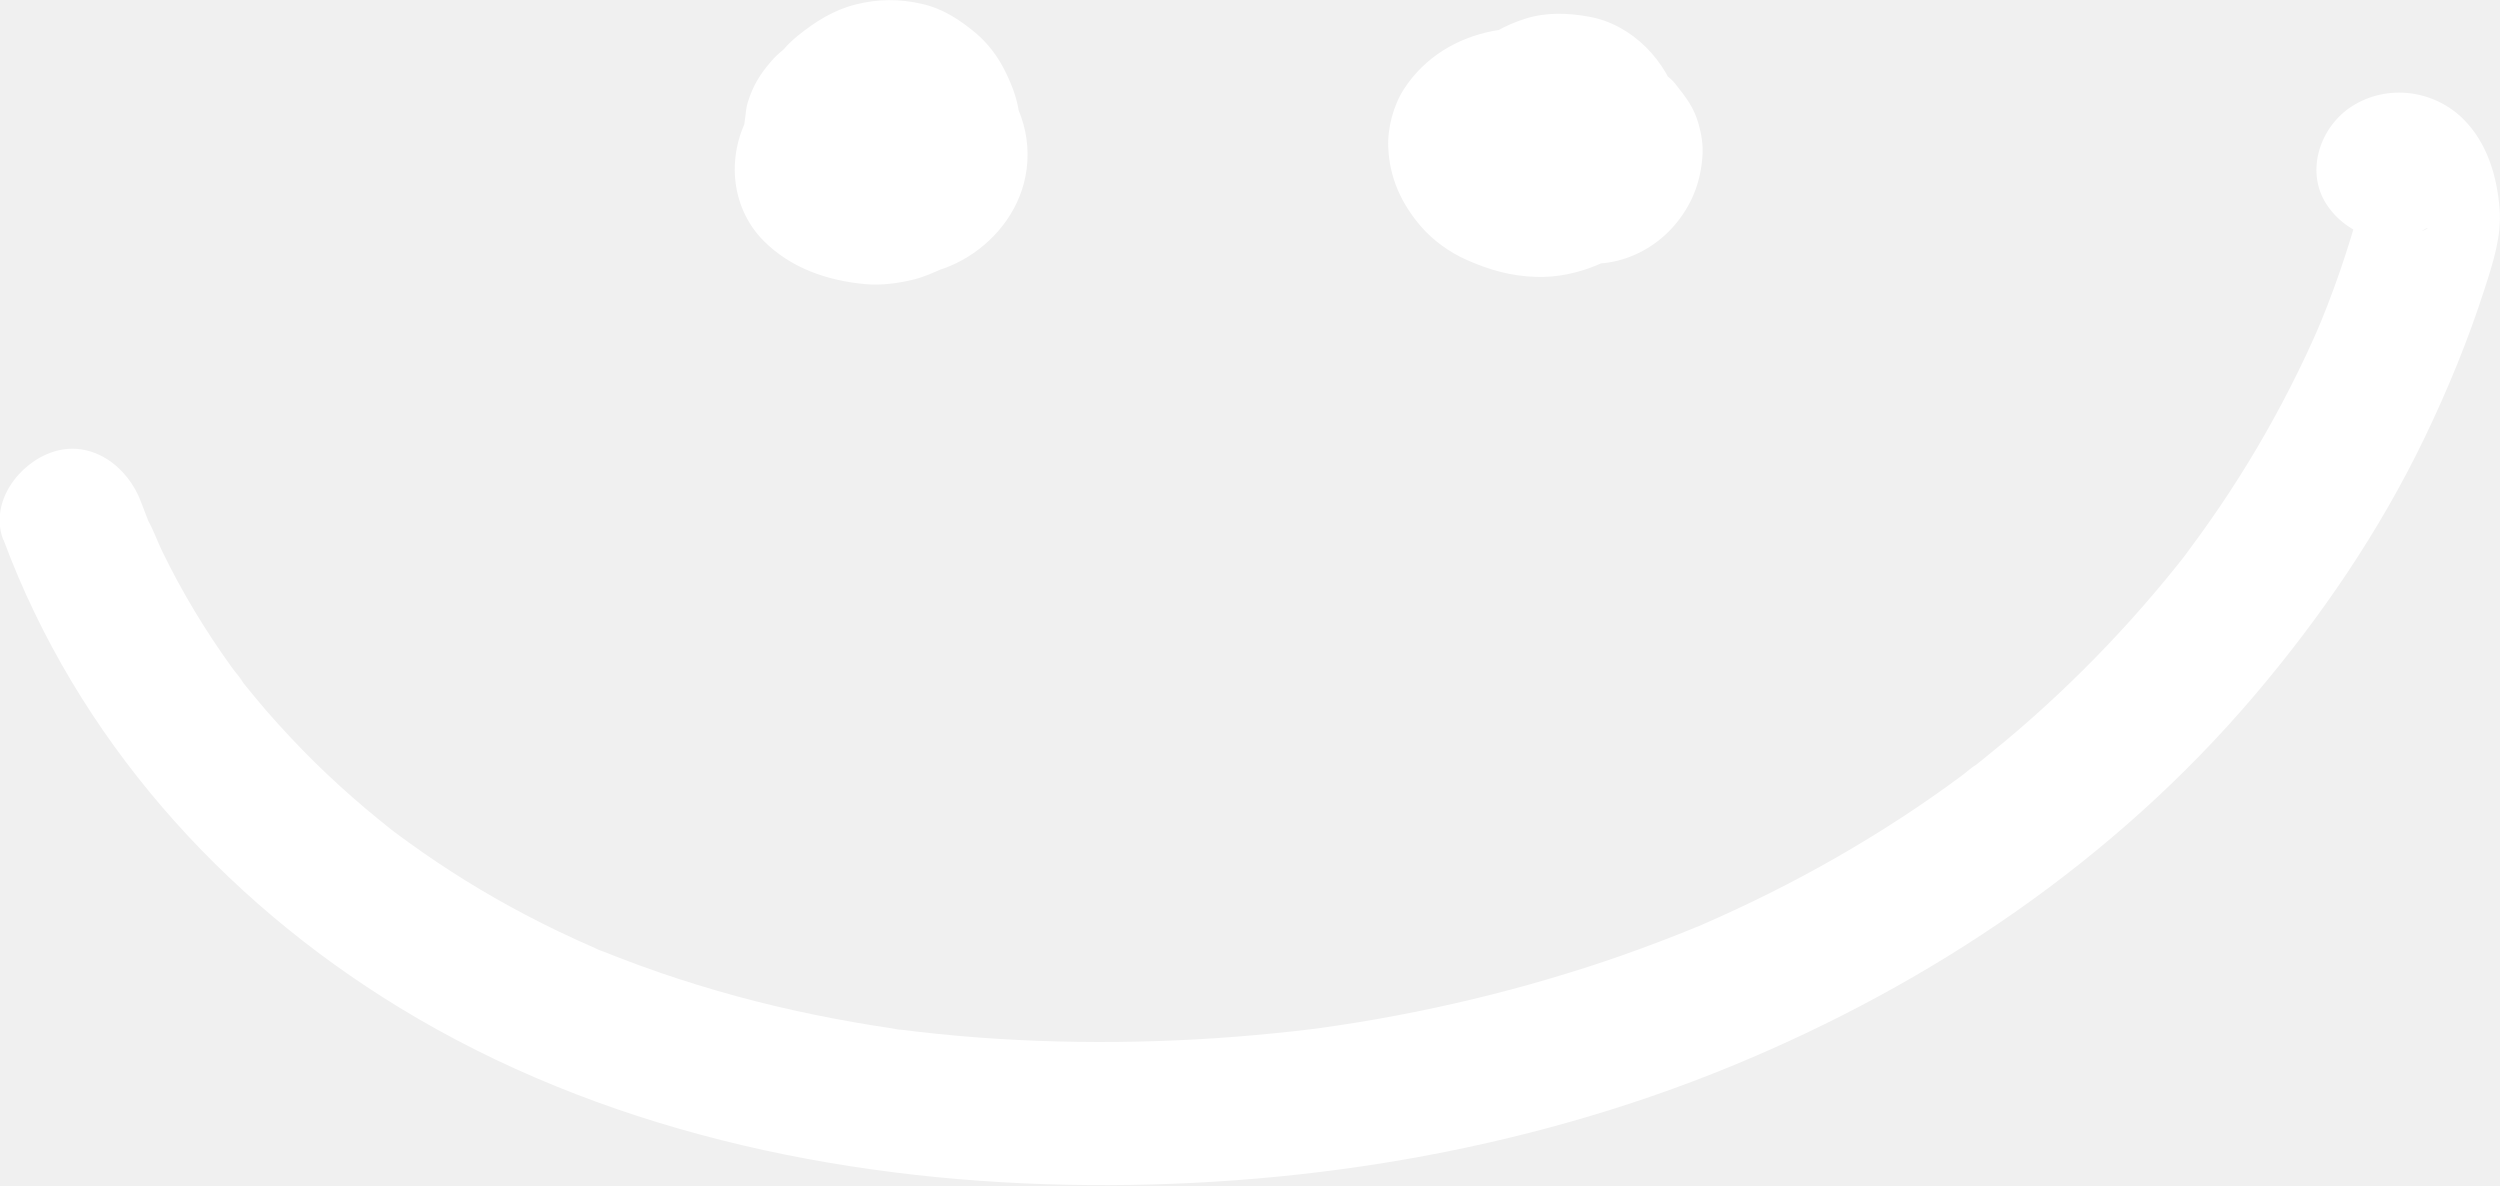
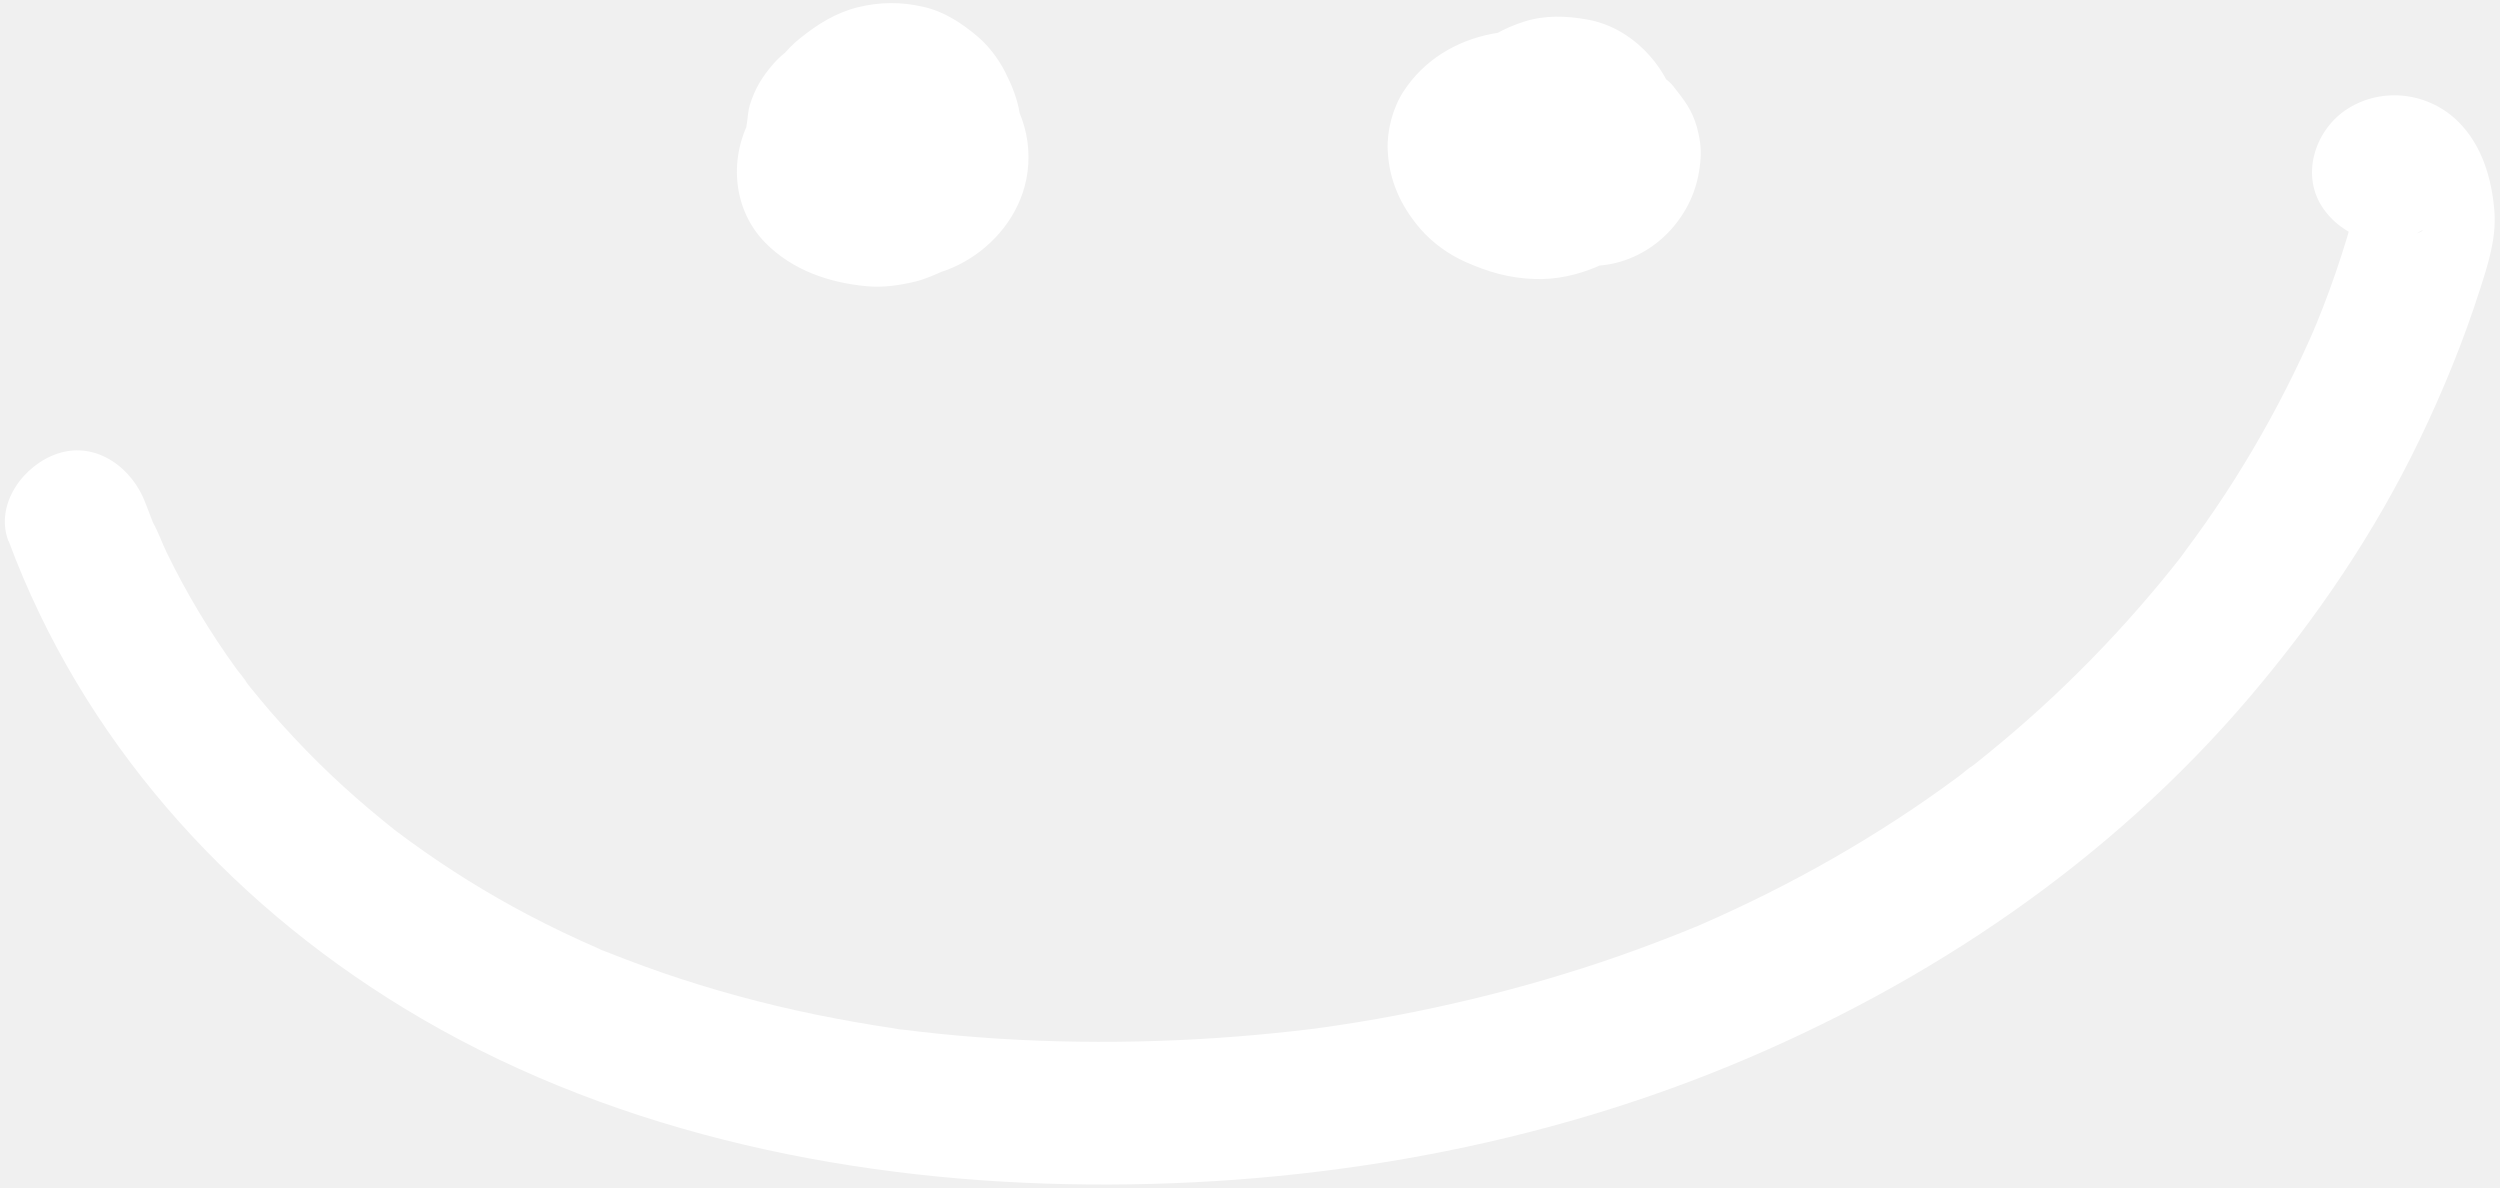
- <svg xmlns="http://www.w3.org/2000/svg" id="Capa_1" viewBox="0 0 196.92 93.35">
-   <defs>
-     <style>
-       .cls-1 {
-         fill: #fff;
-       }
-     </style>
-   </defs>
-   <path class="cls-1" d="M71.04,5.76c-1.99-.14-3.95.81-5.38,2.13-1.04.96-1.93,2.47-2.26,3.86-.45,1.95-.32,4.06.72,5.81.72,1.22,1.88,2.42,3.13,3.12,5.18,2.9,11.92-.71,13.39-6.21.41-1.52.4-3.18-.03-4.7-.45-1.61-1.23-2.84-2.29-4.1-.72-.86-1.68-1.59-2.64-2.17-1.02-.61-2.17-1.08-3.32-1.38-2.32-.6-5.02-.67-7.32.09-1.58.53-3.17,1.32-4.28,2.6-.9,1.04-1.46,1.95-1.87,3.28-.11.36-.14.79-.19,1.15-.06.45-.14.85-.11,1.3.25,3.97,3.04,7.45,6.9,8.51,1.92.53,4.1.42,5.99-.14,1.55-.45,3.05-1.19,4.44-2.01,1.71-1.01,2.79-2.87,2.79-4.86s-1.1-3.77-2.79-4.86c-2.56-1.64-5.35-3-8.46-3.06-3.43-.06-6.6,1.79-8.34,4.72-1.91,3.21-1.66,7.41,1.02,10.12,2.15,2.17,5.05,3.15,8.02,3.42,1.27.12,2.61-.07,3.84-.37.8-.2,1.56-.55,2.31-.88.4-.18.78-.38,1.14-.63,1.41-1,2.49-2.01,3.42-3.48.43-.69.73-1.48,1.02-2.23.14-.35.24-.72.31-1.09.34-1.85.33-3.15.04-4.99-.18-1.16-.64-2.27-1.17-3.3s-1.29-2.02-2.17-2.77c-1.26-1.06-2.63-1.96-4.26-2.33-1.76-.41-3.48-.4-5.23.04s-3.15,1.33-4.54,2.44c-2.27,1.8-3.82,5.03-3.58,7.95.13,1.51.54,2.87,1.65,3.98.98.98,2.58,1.71,3.98,1.65s2.96-.54,3.98-1.65c.96-1.05,1.77-2.51,1.65-3.98-.03-.31-.02-.62.02-.93l-.2,1.5c.06-.35.15-.68.28-1l-.57,1.34c.16-.36.36-.7.59-1.01l-.88,1.14c.3-.39.65-.73,1.04-1.03l-1.14.88c.4-.3.83-.54,1.29-.74l-1.34.57c.42-.17.85-.29,1.29-.36l-1.5.2c.44-.06.88-.06,1.33-.01l-1.5-.2c.36.05.69.14,1.03.27l-1.34-.57c.37.16.71.36,1.03.6l-1.14-.88c.31.25.58.52.83.83l-.88-1.14c.3.38.54.8.73,1.24l-.57-1.34c.22.54.37,1.09.45,1.67l-.2-1.5c.06.54.06,1.07,0,1.61l.2-1.5c-.07.53-.21,1.04-.41,1.54l.57-1.34c-.18.41-.4.79-.67,1.15l.88-1.14c-.27.34-.57.64-.9.91l1.14-.88c-.43.33-.88.59-1.37.81l1.34-.57c-.55.22-1.11.37-1.69.45l1.5-.2c-.64.08-1.28.08-1.91,0l1.5.2c-.64-.09-1.25-.26-1.85-.5l1.34.57c-.5-.22-.96-.49-1.4-.81l1.14.88c-.26-.2-.5-.41-.71-.66l.88,1.14c-.1-.13-.18-.27-.25-.41l.57,1.34c-.08-.18-.13-.37-.17-.56l.2,1.5c-.03-.24-.03-.47,0-.72l-.2,1.5c.04-.29.12-.57.23-.84l-.57,1.34c.14-.32.31-.62.52-.91l-.88,1.14c.22-.28.47-.54.74-.76l-1.14.88c.28-.22.58-.39.91-.53l-1.34.57c.27-.1.53-.16.82-.21l-1.5.2c.5-.06.99-.05,1.49.02l-1.5-.2c.63.1,1.22.29,1.81.53l-1.34-.57c1.08.46,2.08,1.07,3.06,1.7V7.18c-.7.41-1.41.79-2.15,1.11l1.34-.57c-.68.27-1.37.48-2.1.58l1.5-.2c-.46.05-.91.05-1.37,0l1.5.2c-.31-.05-.61-.13-.9-.24l1.34.57c-.32-.14-.62-.31-.9-.53l1.14.88c-.28-.22-.52-.46-.74-.73l.88,1.14c-.21-.28-.37-.56-.51-.87l.57,1.34c-.08-.22-.14-.44-.19-.67l.2,1.5c-.03-.23-.03-.45,0-.68l-.2,1.5c.04-.24.1-.45.19-.67l-.57,1.34c.09-.19.2-.36.33-.53l-.88,1.14c.14-.16.28-.31.44-.44l-1.14.88c.3-.23.62-.41.97-.57l-1.34.57c.55-.22,1.11-.36,1.7-.43l-1.5.2c.67-.08,1.34-.07,2.02,0l-1.5-.2c.72.1,1.42.28,2.09.56l-1.34-.57c.52.22,1,.5,1.46.84l-1.14-.88c.36.28.68.59.97.95l-.88-1.14c.25.33.45.67.62,1.04l-.57-1.34c.14.34.24.68.29,1.04l-.2-1.5c.03.29.03.56-.01.84l.2-1.5c-.05.28-.12.54-.23.81l.57-1.34c-.15.34-.33.65-.56.94l.88-1.14c-.26.32-.55.61-.88.86l1.14-.88c-.3.22-.61.4-.94.55l1.34-.57c-.32.14-.65.23-1,.29l1.5-.2c-.26.03-.51.04-.77,0l1.5.2c-.22-.03-.42-.09-.62-.16l1.34.57c-.17-.08-.33-.16-.48-.27l1.14.88c-.25-.2-.46-.43-.67-.68l.88,1.14c-.09-.13-.17-.26-.24-.4l.57,1.34c-.06-.15-.1-.29-.12-.44l.2,1.5c-.02-.2-.03-.39,0-.59l-.2,1.5c.03-.24.09-.47.18-.7l-.57,1.34c.1-.22.21-.43.36-.63l-.88,1.14c.13-.16.26-.29.41-.42l-1.14.88c.16-.12.32-.21.5-.29l-1.34.57c.15-.05.29-.09.45-.11l-1.5.2c.12,0,.24,0,.36,0,1.38.1,3.03-.7,3.98-1.65s1.71-2.58,1.65-3.98-.54-2.96-1.65-3.98-2.42-1.54-3.98-1.65h0Z" />
-   <path class="cls-1" d="M125.97,3.67c-5.1-2.69-12.11-1.7-15.38,3.34-.83,1.28-1.31,3.07-1.24,4.6.1,2.4,1.03,4.43,2.58,6.23.95,1.1,2.24,2.03,3.57,2.62,1.8.8,3.47,1.28,5.46,1.35,1.72.06,3.39-.31,4.96-.98,1.48-.63,2.9-1.51,3.92-2.78,1.1-1.38,2.03-2.85,2.41-4.61s.44-3.58-.05-5.37c-.89-3.26-3.61-6.13-7.01-6.75-1.69-.31-3.41-.37-5.07.16-1.51.48-3.06,1.29-4.14,2.48-1.49,1.64-2.49,3.76-2.41,6.02s1.03,4.39,2.61,6.02c1.17,1.2,2.89,2.26,4.56,2.56,1.37.25,2.68.34,4.05-.04s2.33-1.04,3.44-1.95l-2.48,1.45c1.2-.46,1.93-.75,2.86-1.67.73-.74,1.39-1.81,1.65-2.83.46-1.87.17-3.59-.65-5.3-.55-1.16-1.61-2.22-2.71-2.86-2-1.15-4.53-1.16-6.52,0-3.28,1.92-3.6,6.26-1.42,9.08,1.52,1.96,3.82,3.01,6.31,2.68s4.35-1.83,5.29-4.06c.84-1.98.86-4.41-.39-6.26-1.48-2.18-3.77-3.14-6.35-2.59-1.99.43-3.57,1.78-4.69,3.4-.92,1.32-1.22,2.77-1.39,4.33-.33,3.09,1.35,6.27,4.02,7.82,3.58,2.08,7.99.78,10.42-2.36,1.18-1.52,1.79-3.19,1.92-5.12.06-.82-.07-1.67-.29-2.46-.39-1.39-.99-2.12-1.86-3.23s-2.7-1.65-3.98-1.65c-1.38,0-3.03.61-3.98,1.65s-1.71,2.48-1.65,3.98l.2,1.5c.27.95.75,1.78,1.45,2.48l.09.12-.88-1.14c.11.16.2.32.27.5l-.57-1.34c.06.18.1.35.13.54l-.2-1.5c.02.24.02.46-.01.69l.2-1.5c-.04.24-.1.46-.19.69l.57-1.34c-.14.32-.3.6-.51.88l.88-1.14c-.19.23-.39.43-.62.61l1.14-.88c-.19.14-.39.26-.61.36l1.34-.57c-.22.09-.43.15-.67.18l1.5-.2c-.19.02-.37.01-.56,0l1.5.2c-.19-.03-.36-.08-.54-.15l1.34.57c-.15-.07-.29-.15-.43-.25l1.14.88c-.16-.13-.3-.26-.43-.42l.88,1.14c-.12-.17-.22-.34-.31-.52l.57,1.34c-.11-.27-.19-.55-.23-.84l.2,1.5c-.04-.34-.04-.68,0-1.02l-.2,1.5c.05-.3.13-.57.24-.85l-.57,1.34c.1-.23.23-.44.38-.63l-.88,1.14c.13-.16.27-.3.43-.42l-1.14.88c.13-.1.27-.18.42-.25l-1.34.57c.16-.07.32-.11.48-.15l-6.35-2.59c.06.08.11.16.15.25l-.57-1.34c.04.09.06.18.07.28l-.2-1.5c.01.1.01.19,0,.29l.2-1.5c-.02.15-.06.28-.11.43l.57-1.34c-.04.09-.09.17-.15.25l.88-1.14c-.06.08-.12.15-.2.21l1.14-.88c-.07.06-.16.11-.25.15l1.34-.57c-.1.04-.2.07-.3.08l1.5-.2c-.11.01-.22,0-.33-.02l1.5.2-.16-.04,1.34.57c-.17-.07-.29-.14-.43-.25l1.14.88c-.09-.07-.16-.16-.23-.25l.88,1.14c-.06-.09-.12-.19-.15-.29l.57,1.34-.04-.16.2,1.5c-.02-.11-.03-.22-.01-.33l-2.79,4.86.1-.06-1.34.57c.11-.04.19-.07.31-.09l-1.5.2c.07,0,.13,0,.2,0l-1.5-.2c.07.01.13.03.19.06l-1.34-.57c.1.05.18.1.27.16l-1.14-.88c.09.07.16.15.23.23l-.88-1.14c.12.16.21.31.29.49l-.57-1.34c.05.14.09.29.12.44l-.2-1.5c.01.11.01.21,0,.32l.2-1.5c-.02.11-.04.2-.07.3l.57-1.34c-.03.06-.06.12-.1.17l.88-1.14c-.04.05-.09.1-.14.15l1.14-.88c-.06.05-.12.08-.19.11l1.34-.57c-1.22.47-1.7.76-2.71,1.59l1.14-.88c-.16.12-.33.21-.51.29l1.34-.57c-.18.07-.36.12-.54.15l1.5-.2c-.24.03-.47.03-.71.01l1.5.2c-.34-.05-.66-.14-.98-.27l1.34.57c-.28-.13-.53-.28-.78-.46l1.14.88c-.28-.22-.53-.47-.75-.75l.88,1.14c-.18-.24-.33-.5-.45-.77l.57,1.34c-.09-.23-.15-.46-.19-.71l.2,1.5c-.03-.25-.03-.49,0-.74l-.2,1.5c.04-.25.11-.47.21-.71l-.57,1.34c.1-.21.22-.41.36-.6l-.88,1.14c.18-.22.37-.41.58-.59l-1.14.88c.27-.2.54-.36.85-.5l-1.34.57c.4-.17.82-.28,1.25-.34l-1.5.2c.39-.04.77-.04,1.16.01l-1.5-.2c.34.05.66.14.97.26l-1.34-.57c.31.14.6.3.87.5l-1.14-.88c.24.2.45.42.64.67l-.88-1.14c.19.27.35.55.48.85l-.57-1.34c.14.36.24.72.3,1.1l-.2-1.5c.06.5.06.99,0,1.49l.2-1.5c-.07.45-.19.87-.36,1.29l.57-1.34c-.18.42-.4.8-.66,1.17l.88-1.14c-.28.36-.6.68-.96.96l1.14-.88c-.36.26-.74.48-1.15.66l1.34-.57c-.53.22-1.07.36-1.64.44l1.5-.2c-.64.07-1.27.07-1.91-.02l1.5.2c-.64-.1-1.26-.27-1.86-.51l1.34.57c-.54-.24-1.04-.52-1.51-.87l1.14.88c-.36-.29-.69-.59-.98-.95l.88,1.14c-.24-.31-.43-.63-.6-.98l.57,1.34c-.12-.3-.2-.6-.25-.92l.2,1.5c-.03-.27-.03-.54,0-.81l-.2,1.5c.04-.25.1-.49.19-.73l-.57,1.34c.12-.27.26-.51.44-.74l-.88,1.14c.19-.23.4-.43.64-.62l-1.14.88c.36-.27.75-.49,1.17-.67l-1.34.57c.54-.22,1.1-.36,1.67-.44l-1.5.2c.65-.08,1.29-.08,1.94,0l-1.5-.2c.54.08,1.06.21,1.56.41l-1.34-.57c.18.08.35.16.52.25,1.33.7,2.87.97,4.34.57,1.3-.36,2.72-1.37,3.36-2.59.69-1.31,1.04-2.89.57-4.34-.44-1.36-1.28-2.67-2.59-3.36h0Z" />
-   <path class="cls-1" d="M.28,42.53c5.78,15.54,17.13,28.28,31.22,36.86,15.68,9.56,34.29,13.56,52.49,13.93,17.78.36,35.93-2.57,52.41-9.35,15.74-6.48,30.09-16.15,41.17-29.18,5.27-6.2,9.89-12.99,13.42-20.33,1.84-3.82,3.46-7.77,4.75-11.81.64-1.99,1.31-4.05,1.15-6.18-.2-2.57-.97-5.2-2.84-7.07-2.32-2.32-6-2.81-8.79-1.03-2.48,1.58-3.71,5.07-2.02,7.7,1.6,2.48,5.04,3.71,7.7,2.02.49-.31.36.01-.69.26-.79.18-2.12.13-2.87-.18-.47-.19-.91-.44-1.29-.8-.03-.03-.82-1.27-.44-.56.41.78-.33-1.25-.12-.33.04.18.1.4.16.58.24.73-.11-.4-.06-.59-.06.24-.03.81.01,1.07.09.49.03-.71.1-.77-.07.06-.14.53-.18.65-.25.88-.52,1.74-.8,2.61-.58,1.79-1.23,3.56-1.94,5.3-.07.17-.17.36-.22.54,0,0,.44-1.03.19-.45-.18.42-.36.83-.55,1.25-.4.89-.81,1.77-1.24,2.64-1.6,3.26-3.4,6.42-5.39,9.46-1,1.52-2.04,3.01-3.13,4.47-.27.36-.53.75-.82,1.09,0,0,.67-.86.28-.37-.16.2-.32.41-.48.61-.57.71-1.15,1.42-1.74,2.11-2.4,2.83-4.97,5.53-7.68,8.07-1.33,1.25-2.7,2.46-4.1,3.63-.65.54-1.31,1.08-1.97,1.61-.2.16-.41.32-.61.48-.49.39.36-.28.37-.28-.44.25-.84.64-1.25.94-6.32,4.68-13.21,8.58-20.42,11.71-.27.12-.53.24-.8.34.04-.02.94-.38.34-.15-.47.19-.94.39-1.41.57-1.01.4-2.03.79-3.05,1.16-1.91.7-3.84,1.35-5.79,1.94-3.9,1.2-7.85,2.19-11.85,3-2,.4-4.01.76-6.03,1.06-.5.08-1.01.15-1.51.22-.13.02-.87.13-.12.02.8-.12-.14.02-.34.04-1.01.13-2.03.24-3.04.34-4.13.42-8.29.65-12.44.69s-8.39-.11-12.57-.48c-1.05-.09-2.09-.2-3.13-.32-.45-.05-.89-.11-1.34-.16-.32-.04-1.03,0,.16.02-.29,0-.6-.08-.89-.13-2.07-.3-4.14-.67-6.19-1.09-4.09-.84-8.14-1.94-12.09-3.3-.99-.34-1.97-.7-2.94-1.07-.49-.19-.97-.38-1.46-.57-.2-.08-.44-.15-.62-.25.64.37.47.2-.1-.05-1.87-.81-3.71-1.69-5.51-2.64-3.18-1.67-6.24-3.57-9.16-5.68-.36-.26-.73-.53-1.09-.8-.15-.12-.31-.23-.46-.35-.61-.46.82.65.22.17-.7-.57-1.4-1.12-2.09-1.71-1.37-1.16-2.7-2.37-3.98-3.63s-2.59-2.66-3.81-4.06c-.54-.63-1.07-1.27-1.59-1.91-.12-.15-.24-.3-.36-.45-.62-.77.11.11.18.23-.24-.43-.62-.83-.91-1.23-2.09-2.89-3.94-5.95-5.5-9.16-.39-.79-.68-1.67-1.12-2.43,0,0,.43,1.05.2.46-.07-.18-.15-.35-.22-.53-.19-.48-.37-.95-.55-1.43-1.02-2.75-3.85-4.92-6.92-3.93-2.69.87-5.03,3.97-3.93,6.92H.28Z" />
+ <svg xmlns="http://www.w3.org/2000/svg" width="200px" height="95px" viewBox="0 0 201 95" version="1.1">
+   <g id="surface1">
+     <path style=" stroke:none;fill-rule:nonzero;fill:rgb(100%,100%,100%);fill-opacity:1;" d="M 72.629 5.863 C 70.605 5.719 68.613 6.688 67.16 8.031 C 66.102 9.008 65.199 10.543 64.863 11.957 C 64.406 13.941 64.535 16.09 65.594 17.871 C 66.324 19.113 67.504 20.332 68.777 21.047 C 74.043 23.996 80.891 20.324 82.387 14.727 C 82.805 13.18 82.793 11.488 82.355 9.941 C 81.898 8.305 81.105 7.051 80.027 5.77 C 79.297 4.895 78.32 4.152 77.344 3.562 C 76.309 2.941 75.141 2.461 73.969 2.156 C 71.613 1.547 68.867 1.477 66.527 2.25 C 64.922 2.789 63.309 3.594 62.18 4.895 C 61.266 5.953 60.695 6.879 60.277 8.234 C 60.168 8.598 60.137 9.035 60.086 9.402 C 60.023 9.859 59.941 10.27 59.973 10.727 C 60.227 14.766 63.062 18.309 66.988 19.387 C 68.938 19.926 71.152 19.812 73.074 19.246 C 74.652 18.785 76.176 18.035 77.59 17.199 C 79.328 16.172 80.426 14.277 80.426 12.254 C 80.426 10.227 79.305 8.418 77.59 7.309 C 74.988 5.637 72.152 4.254 68.988 4.191 C 65.504 4.133 62.281 6.016 60.512 8.996 C 58.57 12.262 58.824 16.539 61.547 19.297 C 63.734 21.504 66.684 22.5 69.699 22.777 C 70.992 22.898 72.355 22.703 73.605 22.398 C 74.418 22.195 75.191 21.84 75.953 21.504 C 76.359 21.32 76.746 21.117 77.109 20.863 C 78.543 19.844 79.641 18.816 80.586 17.32 C 81.023 16.617 81.328 15.816 81.625 15.051 C 81.766 14.695 81.867 14.32 81.938 13.941 C 82.285 12.059 82.273 10.738 81.98 8.863 C 81.797 7.684 81.328 6.555 80.789 5.504 C 80.25 4.457 79.48 3.449 78.586 2.688 C 77.305 1.609 75.91 0.691 74.254 0.316 C 72.465 -0.102 70.719 -0.09 68.938 0.355 C 67.16 0.805 65.738 1.711 64.324 2.84 C 62.016 4.672 60.441 7.957 60.684 10.93 C 60.816 12.465 61.234 13.852 62.363 14.98 C 63.359 15.977 64.984 16.719 66.406 16.66 C 67.832 16.598 69.418 16.109 70.453 14.98 C 71.43 13.91 72.254 12.426 72.129 10.93 C 72.098 10.613 72.109 10.301 72.152 9.984 L 71.945 11.512 C 72.008 11.152 72.098 10.816 72.23 10.492 L 71.652 11.855 C 71.816 11.488 72.02 11.145 72.254 10.828 L 71.359 11.988 C 71.664 11.59 72.02 11.246 72.414 10.941 L 71.258 11.836 C 71.664 11.531 72.098 11.285 72.566 11.082 L 71.203 11.664 C 71.633 11.488 72.07 11.367 72.516 11.297 L 70.992 11.5 C 71.438 11.438 71.887 11.438 72.344 11.488 L 70.82 11.285 C 71.184 11.336 71.52 11.43 71.867 11.562 L 70.504 10.98 C 70.879 11.145 71.227 11.348 71.551 11.59 L 70.391 10.695 C 70.707 10.949 70.98 11.227 71.234 11.539 L 70.34 10.379 C 70.645 10.766 70.891 11.195 71.082 11.641 L 70.504 10.277 C 70.727 10.828 70.879 11.387 70.961 11.977 L 70.758 10.453 C 70.82 11 70.82 11.539 70.758 12.09 L 70.961 10.562 C 70.891 11.102 70.746 11.621 70.543 12.129 L 71.125 10.766 C 70.941 11.184 70.719 11.57 70.441 11.938 L 71.336 10.777 C 71.062 11.125 70.758 11.43 70.422 11.703 L 71.582 10.809 C 71.145 11.145 70.688 11.406 70.188 11.633 L 71.551 11.051 C 70.992 11.277 70.422 11.43 69.832 11.512 L 71.359 11.305 C 70.707 11.387 70.055 11.387 69.418 11.305 L 70.941 11.512 C 70.289 11.418 69.672 11.246 69.059 11 L 70.422 11.582 C 69.914 11.355 69.445 11.082 69 10.758 L 70.156 11.652 C 69.895 11.449 69.648 11.234 69.438 10.98 L 70.332 12.141 C 70.23 12.008 70.148 11.867 70.078 11.723 L 70.656 13.086 C 70.574 12.902 70.523 12.711 70.484 12.516 L 70.688 14.043 C 70.656 13.801 70.656 13.566 70.688 13.312 L 70.484 14.836 C 70.523 14.543 70.605 14.258 70.719 13.984 L 70.137 15.348 C 70.281 15.02 70.453 14.715 70.668 14.422 L 69.773 15.582 C 69.996 15.297 70.25 15.031 70.523 14.809 L 69.367 15.703 C 69.648 15.48 69.953 15.305 70.289 15.164 L 68.93 15.742 C 69.203 15.641 69.469 15.582 69.762 15.531 L 68.238 15.734 C 68.746 15.672 69.242 15.684 69.75 15.754 L 68.227 15.551 C 68.867 15.652 69.469 15.844 70.066 16.09 L 68.703 15.508 C 69.801 15.977 70.82 16.598 71.816 17.238 L 71.816 7.309 C 71.102 7.723 70.383 8.109 69.629 8.438 L 70.992 7.855 C 70.301 8.133 69.598 8.344 68.855 8.445 L 70.383 8.242 C 69.914 8.293 69.457 8.293 68.988 8.242 L 70.516 8.445 C 70.199 8.395 69.895 8.312 69.598 8.203 L 70.961 8.781 C 70.637 8.641 70.332 8.469 70.047 8.242 L 71.203 9.141 C 70.922 8.914 70.676 8.672 70.453 8.395 L 71.348 9.555 C 71.133 9.27 70.973 8.984 70.828 8.672 L 71.41 10.035 C 71.328 9.809 71.266 9.586 71.215 9.352 L 71.418 10.879 C 71.387 10.645 71.387 10.422 71.418 10.188 L 71.215 11.715 C 71.258 11.469 71.316 11.254 71.41 11.031 L 70.828 12.395 C 70.922 12.203 71.031 12.027 71.164 11.855 L 70.27 13.016 C 70.414 12.852 70.555 12.699 70.719 12.566 L 69.559 13.465 C 69.863 13.23 70.188 13.047 70.543 12.883 L 69.184 13.465 C 69.742 13.238 70.312 13.098 70.91 13.027 L 69.387 13.23 C 70.066 13.148 70.746 13.16 71.438 13.23 L 69.914 13.027 C 70.645 13.129 71.359 13.312 72.039 13.598 L 70.676 13.016 C 71.203 13.238 71.691 13.523 72.16 13.871 L 71 12.977 C 71.367 13.262 71.691 13.574 71.988 13.941 L 71.094 12.781 C 71.348 13.117 71.551 13.465 71.723 13.84 L 71.145 12.477 C 71.285 12.824 71.387 13.168 71.438 13.535 L 71.234 12.008 C 71.266 12.305 71.266 12.578 71.227 12.863 L 71.43 11.336 C 71.379 11.621 71.309 11.887 71.195 12.16 L 71.773 10.797 C 71.621 11.145 71.438 11.461 71.203 11.754 L 72.098 10.594 C 71.836 10.918 71.539 11.215 71.203 11.469 L 72.363 10.574 C 72.059 10.797 71.742 10.98 71.41 11.133 L 72.77 10.555 C 72.445 10.695 72.109 10.789 71.754 10.848 L 73.277 10.645 C 73.016 10.676 72.762 10.688 72.496 10.645 L 74.02 10.848 C 73.797 10.816 73.594 10.758 73.391 10.688 L 74.754 11.266 C 74.578 11.184 74.418 11.102 74.266 10.992 L 75.422 11.887 C 75.168 11.684 74.957 11.449 74.742 11.195 L 75.637 12.355 C 75.547 12.223 75.465 12.09 75.395 11.949 L 75.973 13.312 C 75.91 13.16 75.871 13.016 75.852 12.863 L 76.055 14.391 C 76.035 14.188 76.023 13.992 76.055 13.789 L 75.852 15.316 C 75.883 15.07 75.941 14.836 76.035 14.605 L 75.453 15.969 C 75.555 15.742 75.668 15.531 75.82 15.328 L 74.926 16.488 C 75.059 16.324 75.191 16.191 75.344 16.059 L 74.184 16.953 C 74.348 16.832 74.508 16.742 74.691 16.66 L 73.328 17.238 C 73.48 17.188 73.625 17.148 73.785 17.129 L 72.262 17.332 C 72.383 17.332 72.508 17.332 72.629 17.332 C 74.031 17.434 75.707 16.617 76.672 15.652 C 77.641 14.684 78.41 13.027 78.352 11.602 C 78.289 10.176 77.801 8.59 76.672 7.551 C 75.547 6.512 74.215 5.984 72.629 5.871 Z M 72.629 5.863 " />
+     <path style=" stroke:none;fill-rule:nonzero;fill:rgb(100%,100%,100%);fill-opacity:1;" d="M 128.465 3.734 C 123.281 0.996 116.152 2.004 112.828 7.133 C 111.984 8.438 111.5 10.258 111.57 11.816 C 111.672 14.258 112.617 16.324 114.191 18.156 C 115.156 19.273 116.469 20.223 117.82 20.82 C 119.652 21.637 121.348 22.125 123.371 22.195 C 125.117 22.258 126.816 21.879 128.414 21.199 C 129.918 20.559 131.359 19.66 132.398 18.367 C 133.516 16.965 134.461 15.469 134.848 13.676 C 135.234 11.887 135.293 10.035 134.797 8.211 C 133.891 4.895 131.125 1.973 127.672 1.344 C 125.953 1.027 124.203 0.965 122.516 1.508 C 120.98 1.996 119.406 2.82 118.309 4.031 C 116.793 5.699 115.777 7.855 115.859 10.156 C 115.941 12.457 116.906 14.625 118.512 16.281 C 119.703 17.504 121.449 18.582 123.148 18.887 C 124.539 19.141 125.871 19.234 127.266 18.848 C 128.656 18.461 129.633 17.789 130.762 16.863 L 128.238 18.34 C 129.461 17.871 130.203 17.574 131.148 16.641 C 131.891 15.887 132.559 14.797 132.824 13.758 C 133.293 11.855 132.996 10.105 132.164 8.367 C 131.605 7.184 130.527 6.105 129.41 5.453 C 127.375 4.285 124.805 4.273 122.781 5.453 C 119.445 7.41 119.121 11.824 121.336 14.695 C 122.883 16.691 125.223 17.758 127.75 17.422 C 130.281 17.086 132.172 15.559 133.129 13.289 C 133.984 11.277 134.004 8.805 132.734 6.922 C 131.227 4.703 128.902 3.727 126.277 4.285 C 124.254 4.723 122.648 6.098 121.512 7.746 C 120.574 9.086 120.27 10.562 120.098 12.152 C 119.762 15.297 121.469 18.531 124.184 20.109 C 127.824 22.227 132.305 20.902 134.777 17.707 C 135.977 16.16 136.594 14.461 136.727 12.496 C 136.789 11.664 136.656 10.797 136.434 9.992 C 136.035 8.578 135.426 7.836 134.543 6.707 C 133.656 5.578 131.797 5.027 130.496 5.027 C 129.094 5.027 127.418 5.648 126.449 6.707 C 125.484 7.766 124.711 9.23 124.773 10.758 L 124.977 12.285 C 125.25 13.25 125.738 14.094 126.449 14.809 L 126.543 14.93 L 125.648 13.77 C 125.758 13.934 125.852 14.094 125.922 14.277 L 125.344 12.914 C 125.402 13.098 125.445 13.27 125.477 13.465 L 125.273 11.938 C 125.293 12.18 125.293 12.406 125.262 12.641 L 125.465 11.113 C 125.426 11.355 125.363 11.582 125.273 11.816 L 125.852 10.453 C 125.707 10.777 125.547 11.062 125.332 11.348 L 126.227 10.188 C 126.035 10.422 125.832 10.625 125.598 10.809 L 126.754 9.914 C 126.562 10.055 126.359 10.176 126.137 10.277 L 127.496 9.699 C 127.273 9.789 127.062 9.852 126.816 9.883 L 128.34 9.68 C 128.148 9.699 127.965 9.688 127.773 9.68 L 129.297 9.883 C 129.105 9.852 128.93 9.801 128.746 9.73 L 130.109 10.309 C 129.957 10.238 129.816 10.156 129.672 10.055 L 130.832 10.949 C 130.668 10.816 130.527 10.688 130.395 10.523 L 131.289 11.684 C 131.168 11.512 131.066 11.336 130.973 11.152 L 131.555 12.516 C 131.441 12.242 131.359 11.957 131.32 11.664 L 131.523 13.188 C 131.48 12.844 131.48 12.496 131.523 12.152 L 131.32 13.676 C 131.371 13.371 131.453 13.098 131.562 12.812 L 130.984 14.176 C 131.086 13.941 131.219 13.727 131.371 13.535 L 130.477 14.695 C 130.609 14.531 130.75 14.391 130.914 14.27 L 129.754 15.164 C 129.887 15.062 130.027 14.98 130.18 14.91 L 128.82 15.488 C 128.98 15.418 129.145 15.379 129.309 15.336 L 122.852 12.699 C 122.914 12.781 122.965 12.863 123.004 12.953 L 122.426 11.59 C 122.465 11.684 122.488 11.773 122.496 11.875 L 122.293 10.352 C 122.305 10.453 122.305 10.543 122.293 10.645 L 122.496 9.117 C 122.477 9.27 122.438 9.402 122.387 9.555 L 122.965 8.191 C 122.922 8.285 122.871 8.367 122.812 8.445 L 123.707 7.285 C 123.645 7.367 123.586 7.438 123.504 7.5 L 124.66 6.605 C 124.59 6.664 124.5 6.715 124.406 6.758 L 125.77 6.176 C 125.668 6.219 125.566 6.25 125.465 6.258 L 126.988 6.055 C 126.879 6.066 126.766 6.055 126.652 6.035 L 128.18 6.238 L 128.016 6.199 L 129.379 6.777 C 129.207 6.707 129.082 6.637 128.941 6.523 L 130.102 7.418 C 130.008 7.348 129.938 7.258 129.867 7.164 L 130.762 8.324 C 130.699 8.234 130.637 8.133 130.609 8.031 L 131.188 9.395 L 131.148 9.23 L 131.352 10.758 C 131.328 10.645 131.32 10.531 131.34 10.422 L 128.504 15.367 L 128.605 15.305 L 127.242 15.887 C 127.355 15.844 127.438 15.816 127.559 15.793 L 126.035 15.996 C 126.105 15.996 126.168 15.996 126.238 15.996 L 124.711 15.793 C 124.785 15.805 124.844 15.824 124.906 15.855 L 123.543 15.273 C 123.645 15.328 123.727 15.379 123.816 15.438 L 122.66 14.543 C 122.75 14.613 122.82 14.695 122.895 14.777 L 122 13.617 C 122.121 13.781 122.211 13.934 122.293 14.113 L 121.715 12.75 C 121.766 12.895 121.805 13.047 121.836 13.199 L 121.633 11.672 C 121.645 11.785 121.645 11.887 121.633 12 L 121.836 10.473 C 121.816 10.582 121.797 10.676 121.766 10.777 L 122.344 9.414 C 122.312 9.473 122.281 9.535 122.242 9.586 L 123.137 8.426 C 123.098 8.477 123.047 8.527 122.996 8.578 L 124.152 7.684 C 124.094 7.734 124.031 7.766 123.961 7.797 L 125.324 7.215 C 124.082 7.695 123.594 7.988 122.566 8.832 L 123.727 7.938 C 123.562 8.059 123.391 8.152 123.207 8.234 L 124.57 7.652 C 124.387 7.723 124.203 7.773 124.02 7.805 L 125.547 7.602 C 125.301 7.633 125.066 7.633 124.824 7.613 L 126.348 7.816 C 126.004 7.766 125.68 7.672 125.352 7.539 L 126.715 8.121 C 126.43 7.988 126.176 7.836 125.922 7.652 L 127.082 8.547 C 126.797 8.324 126.543 8.07 126.32 7.785 L 127.215 8.945 C 127.031 8.699 126.879 8.438 126.754 8.16 L 127.336 9.527 C 127.242 9.293 127.184 9.059 127.141 8.805 L 127.344 10.328 C 127.316 10.074 127.316 9.832 127.344 9.578 L 127.141 11.102 C 127.184 10.848 127.254 10.625 127.355 10.379 L 126.777 11.742 C 126.879 11.531 127 11.328 127.141 11.133 L 126.246 12.293 C 126.43 12.07 126.625 11.875 126.836 11.691 L 125.68 12.59 C 125.953 12.387 126.227 12.223 126.543 12.078 L 125.18 12.66 C 125.586 12.488 126.012 12.375 126.449 12.312 L 124.926 12.516 C 125.324 12.477 125.707 12.477 126.105 12.527 L 124.582 12.324 C 124.926 12.375 125.25 12.465 125.566 12.59 L 124.203 12.008 C 124.52 12.152 124.812 12.312 125.09 12.516 L 123.93 11.621 C 124.172 11.824 124.387 12.051 124.582 12.305 L 123.688 11.145 C 123.879 11.418 124.043 11.703 124.172 12.008 L 123.594 10.645 C 123.738 11.012 123.84 11.379 123.898 11.766 L 123.695 10.238 C 123.758 10.746 123.758 11.246 123.695 11.754 L 123.898 10.227 C 123.828 10.688 123.707 11.113 123.535 11.539 L 124.113 10.176 C 123.93 10.605 123.707 10.992 123.441 11.367 L 124.336 10.207 C 124.051 10.574 123.727 10.898 123.359 11.184 L 124.52 10.289 C 124.152 10.555 123.766 10.777 123.352 10.961 L 124.711 10.379 C 124.172 10.605 123.625 10.746 123.047 10.828 L 124.57 10.625 C 123.918 10.695 123.281 10.695 122.629 10.605 L 124.152 10.809 C 123.504 10.707 122.871 10.531 122.262 10.289 L 123.625 10.867 C 123.074 10.625 122.566 10.34 122.09 9.984 L 123.25 10.879 C 122.883 10.582 122.547 10.277 122.254 9.914 L 123.148 11.074 C 122.902 10.758 122.711 10.43 122.539 10.074 L 123.117 11.438 C 122.996 11.133 122.914 10.828 122.863 10.504 L 123.066 12.027 C 123.035 11.754 123.035 11.48 123.066 11.203 L 122.863 12.73 C 122.902 12.477 122.965 12.234 123.055 11.988 L 122.477 13.352 C 122.598 13.078 122.742 12.832 122.922 12.598 L 122.027 13.758 C 122.223 13.523 122.438 13.32 122.68 13.129 L 121.52 14.023 C 121.887 13.75 122.281 13.523 122.711 13.34 L 121.348 13.922 C 121.898 13.699 122.465 13.555 123.047 13.473 L 121.52 13.676 C 122.18 13.598 122.832 13.598 123.492 13.676 L 121.969 13.473 C 122.516 13.555 123.047 13.688 123.555 13.891 L 122.191 13.312 C 122.375 13.395 122.547 13.473 122.719 13.566 C 124.07 14.277 125.637 14.555 127.133 14.145 C 128.453 13.781 129.898 12.75 130.547 11.512 C 131.25 10.176 131.605 8.57 131.125 7.094 C 130.68 5.711 129.824 4.375 128.492 3.672 Z M 128.465 3.734 " />
+     <path style=" stroke:none;fill-rule:nonzero;fill:rgb(100%,100%,100%);fill-opacity:1;" d="M 0.703 43.281 C 6.578 59.098 18.113 72.062 32.438 80.793 C 48.375 90.523 67.293 94.594 85.793 94.969 C 103.863 95.336 122.312 92.355 139.066 85.453 C 155.066 78.859 169.652 69.02 180.914 55.758 C 186.27 49.449 190.965 42.539 194.555 35.07 C 196.426 31.18 198.07 27.16 199.383 23.051 C 200.035 21.023 200.715 18.93 200.551 16.762 C 200.348 14.145 199.566 11.469 197.664 9.566 C 195.309 7.207 191.566 6.707 188.73 8.52 C 186.211 10.125 184.961 13.676 186.676 16.355 C 188.305 18.879 191.801 20.129 194.504 18.41 C 195.004 18.094 194.871 18.422 193.801 18.676 C 193 18.859 191.648 18.809 190.887 18.492 C 190.406 18.297 189.961 18.043 189.574 17.676 C 189.543 17.648 188.742 16.383 189.125 17.105 C 189.543 17.902 188.793 15.836 189.004 16.77 C 189.047 16.953 189.105 17.18 189.168 17.363 C 189.41 18.105 189.055 16.953 189.105 16.762 C 189.047 17.004 189.074 17.586 189.117 17.852 C 189.207 18.348 189.148 17.129 189.219 17.066 C 189.148 17.129 189.074 17.605 189.035 17.727 C 188.781 18.625 188.508 19.5 188.223 20.383 C 187.633 22.207 186.973 24.008 186.25 25.777 C 186.18 25.949 186.078 26.145 186.027 26.328 C 186.027 26.328 186.473 25.277 186.219 25.871 C 186.035 26.297 185.855 26.715 185.66 27.141 C 185.254 28.047 184.836 28.941 184.398 29.828 C 182.773 33.145 180.945 36.363 178.922 39.457 C 177.906 41.004 176.848 42.52 175.738 44.004 C 175.465 44.371 175.199 44.766 174.906 45.113 C 174.906 45.113 175.586 44.238 175.191 44.738 C 175.027 44.941 174.867 45.152 174.703 45.359 C 174.125 46.082 173.535 46.805 172.934 47.504 C 170.496 50.387 167.883 53.133 165.129 55.719 C 163.777 56.988 162.383 58.223 160.961 59.41 C 160.301 59.961 159.629 60.512 158.957 61.051 C 158.754 61.215 158.539 61.375 158.336 61.539 C 157.84 61.938 158.703 61.254 158.715 61.254 C 158.266 61.508 157.859 61.906 157.441 62.211 C 151.02 66.973 144.016 70.941 136.688 74.129 C 136.414 74.25 136.148 74.371 135.875 74.473 C 135.914 74.453 136.828 74.086 136.219 74.32 C 135.742 74.516 135.262 74.719 134.785 74.902 C 133.758 75.309 132.723 75.703 131.688 76.082 C 129.742 76.793 127.781 77.457 125.801 78.055 C 121.836 79.277 117.82 80.285 113.754 81.109 C 111.723 81.516 109.68 81.883 107.625 82.188 C 107.117 82.27 106.598 82.34 106.09 82.41 C 105.957 82.434 105.207 82.543 105.969 82.434 C 106.781 82.309 105.828 82.453 105.625 82.473 C 104.598 82.605 103.559 82.715 102.531 82.82 C 98.336 83.246 94.105 83.48 89.887 83.52 C 85.668 83.562 81.359 83.41 77.109 83.031 C 76.043 82.941 74.988 82.828 73.93 82.707 C 73.473 82.656 73.023 82.594 72.566 82.543 C 72.242 82.504 71.52 82.543 72.73 82.562 C 72.434 82.562 72.121 82.484 71.824 82.434 C 69.723 82.125 67.617 81.75 65.531 81.324 C 61.375 80.469 57.258 79.348 53.242 77.965 C 52.238 77.617 51.242 77.25 50.254 76.875 C 49.758 76.684 49.27 76.488 48.77 76.297 C 48.566 76.215 48.324 76.141 48.141 76.039 C 48.793 76.418 48.617 76.246 48.039 75.988 C 46.141 75.164 44.27 74.27 42.438 73.305 C 39.207 71.605 36.098 69.672 33.129 67.523 C 32.762 67.258 32.387 66.984 32.02 66.707 C 31.867 66.586 31.703 66.473 31.551 66.352 C 30.934 65.883 32.387 67.016 31.777 66.527 C 31.062 65.945 30.352 65.387 29.652 64.785 C 28.258 63.605 26.906 62.375 25.605 61.09 C 24.305 59.809 22.973 58.383 21.734 56.961 C 21.184 56.316 20.645 55.668 20.117 55.016 C 19.996 54.863 19.871 54.711 19.75 54.559 C 19.121 53.773 19.863 54.668 19.934 54.793 C 19.691 54.355 19.305 53.945 19.008 53.539 C 16.883 50.598 15.004 47.484 13.418 44.219 C 13.023 43.414 12.727 42.52 12.281 41.746 C 12.281 41.746 12.719 42.812 12.484 42.215 C 12.41 42.031 12.332 41.855 12.258 41.672 C 12.066 41.184 11.883 40.707 11.699 40.219 C 10.664 37.422 7.785 35.211 4.668 36.219 C 1.934 37.105 -0.445 40.258 0.672 43.262 L 0.703 43.262 Z M 0.703 43.281 " />
+   </g>
</svg>
